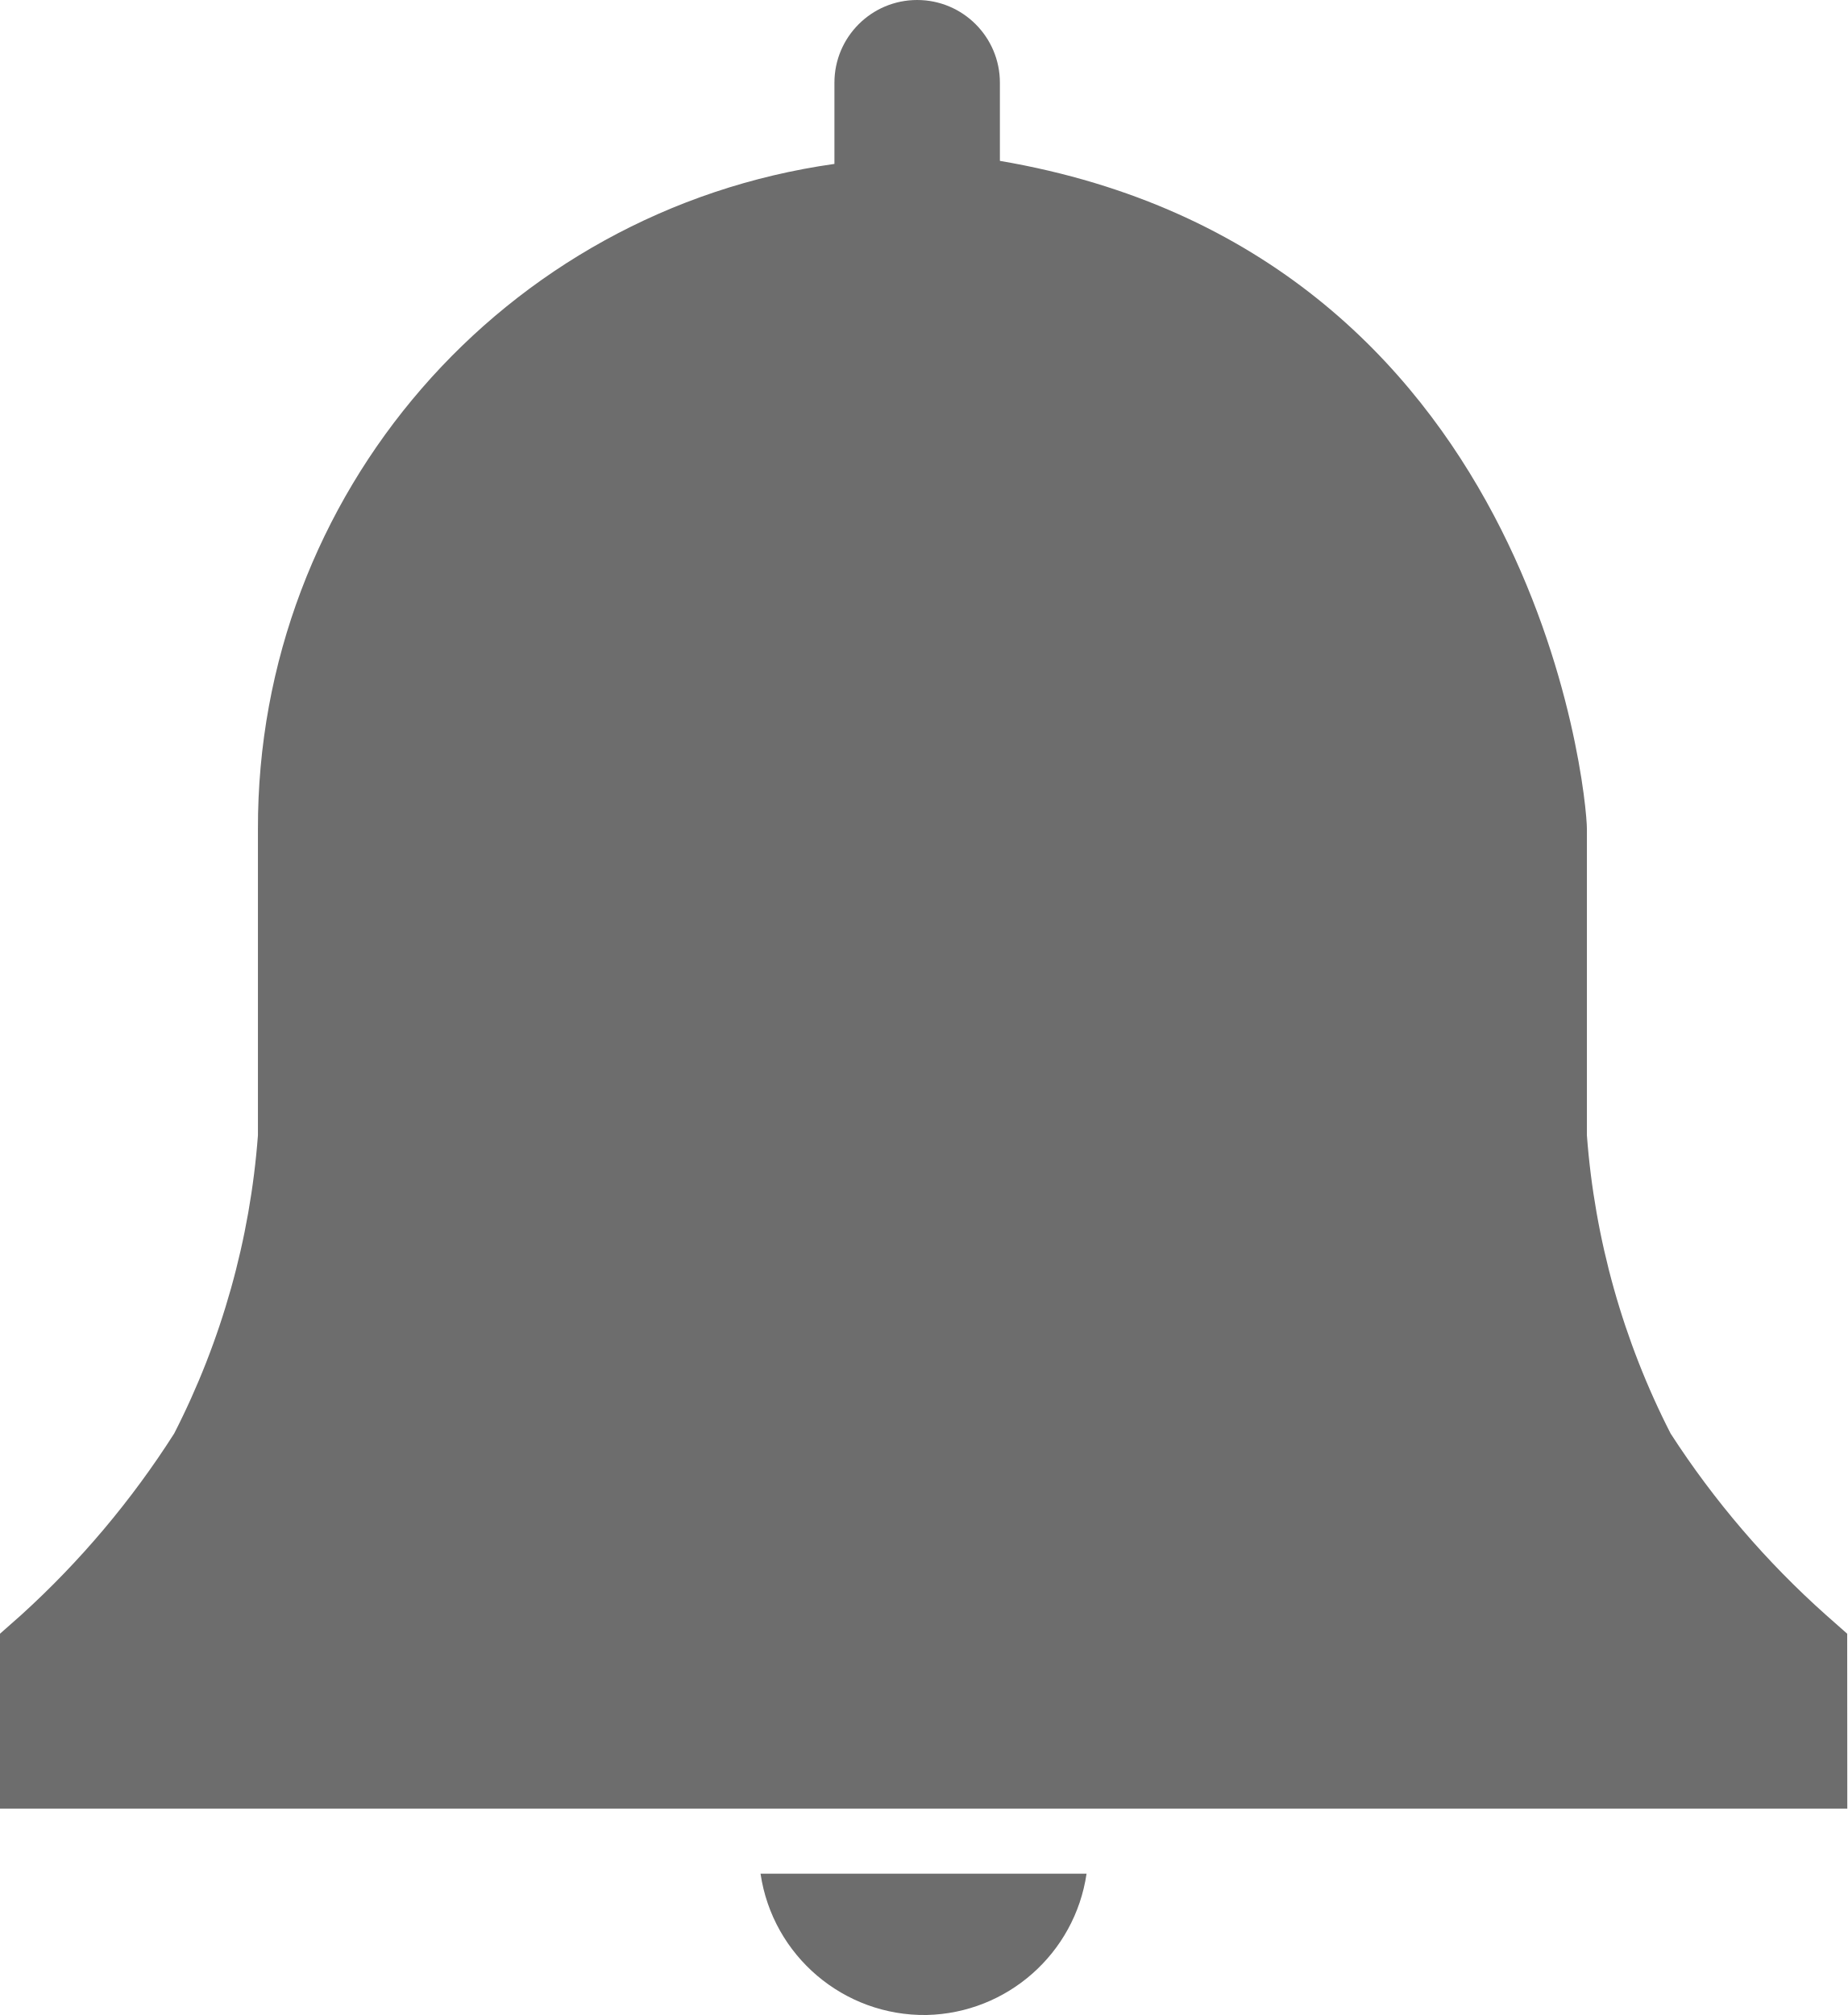
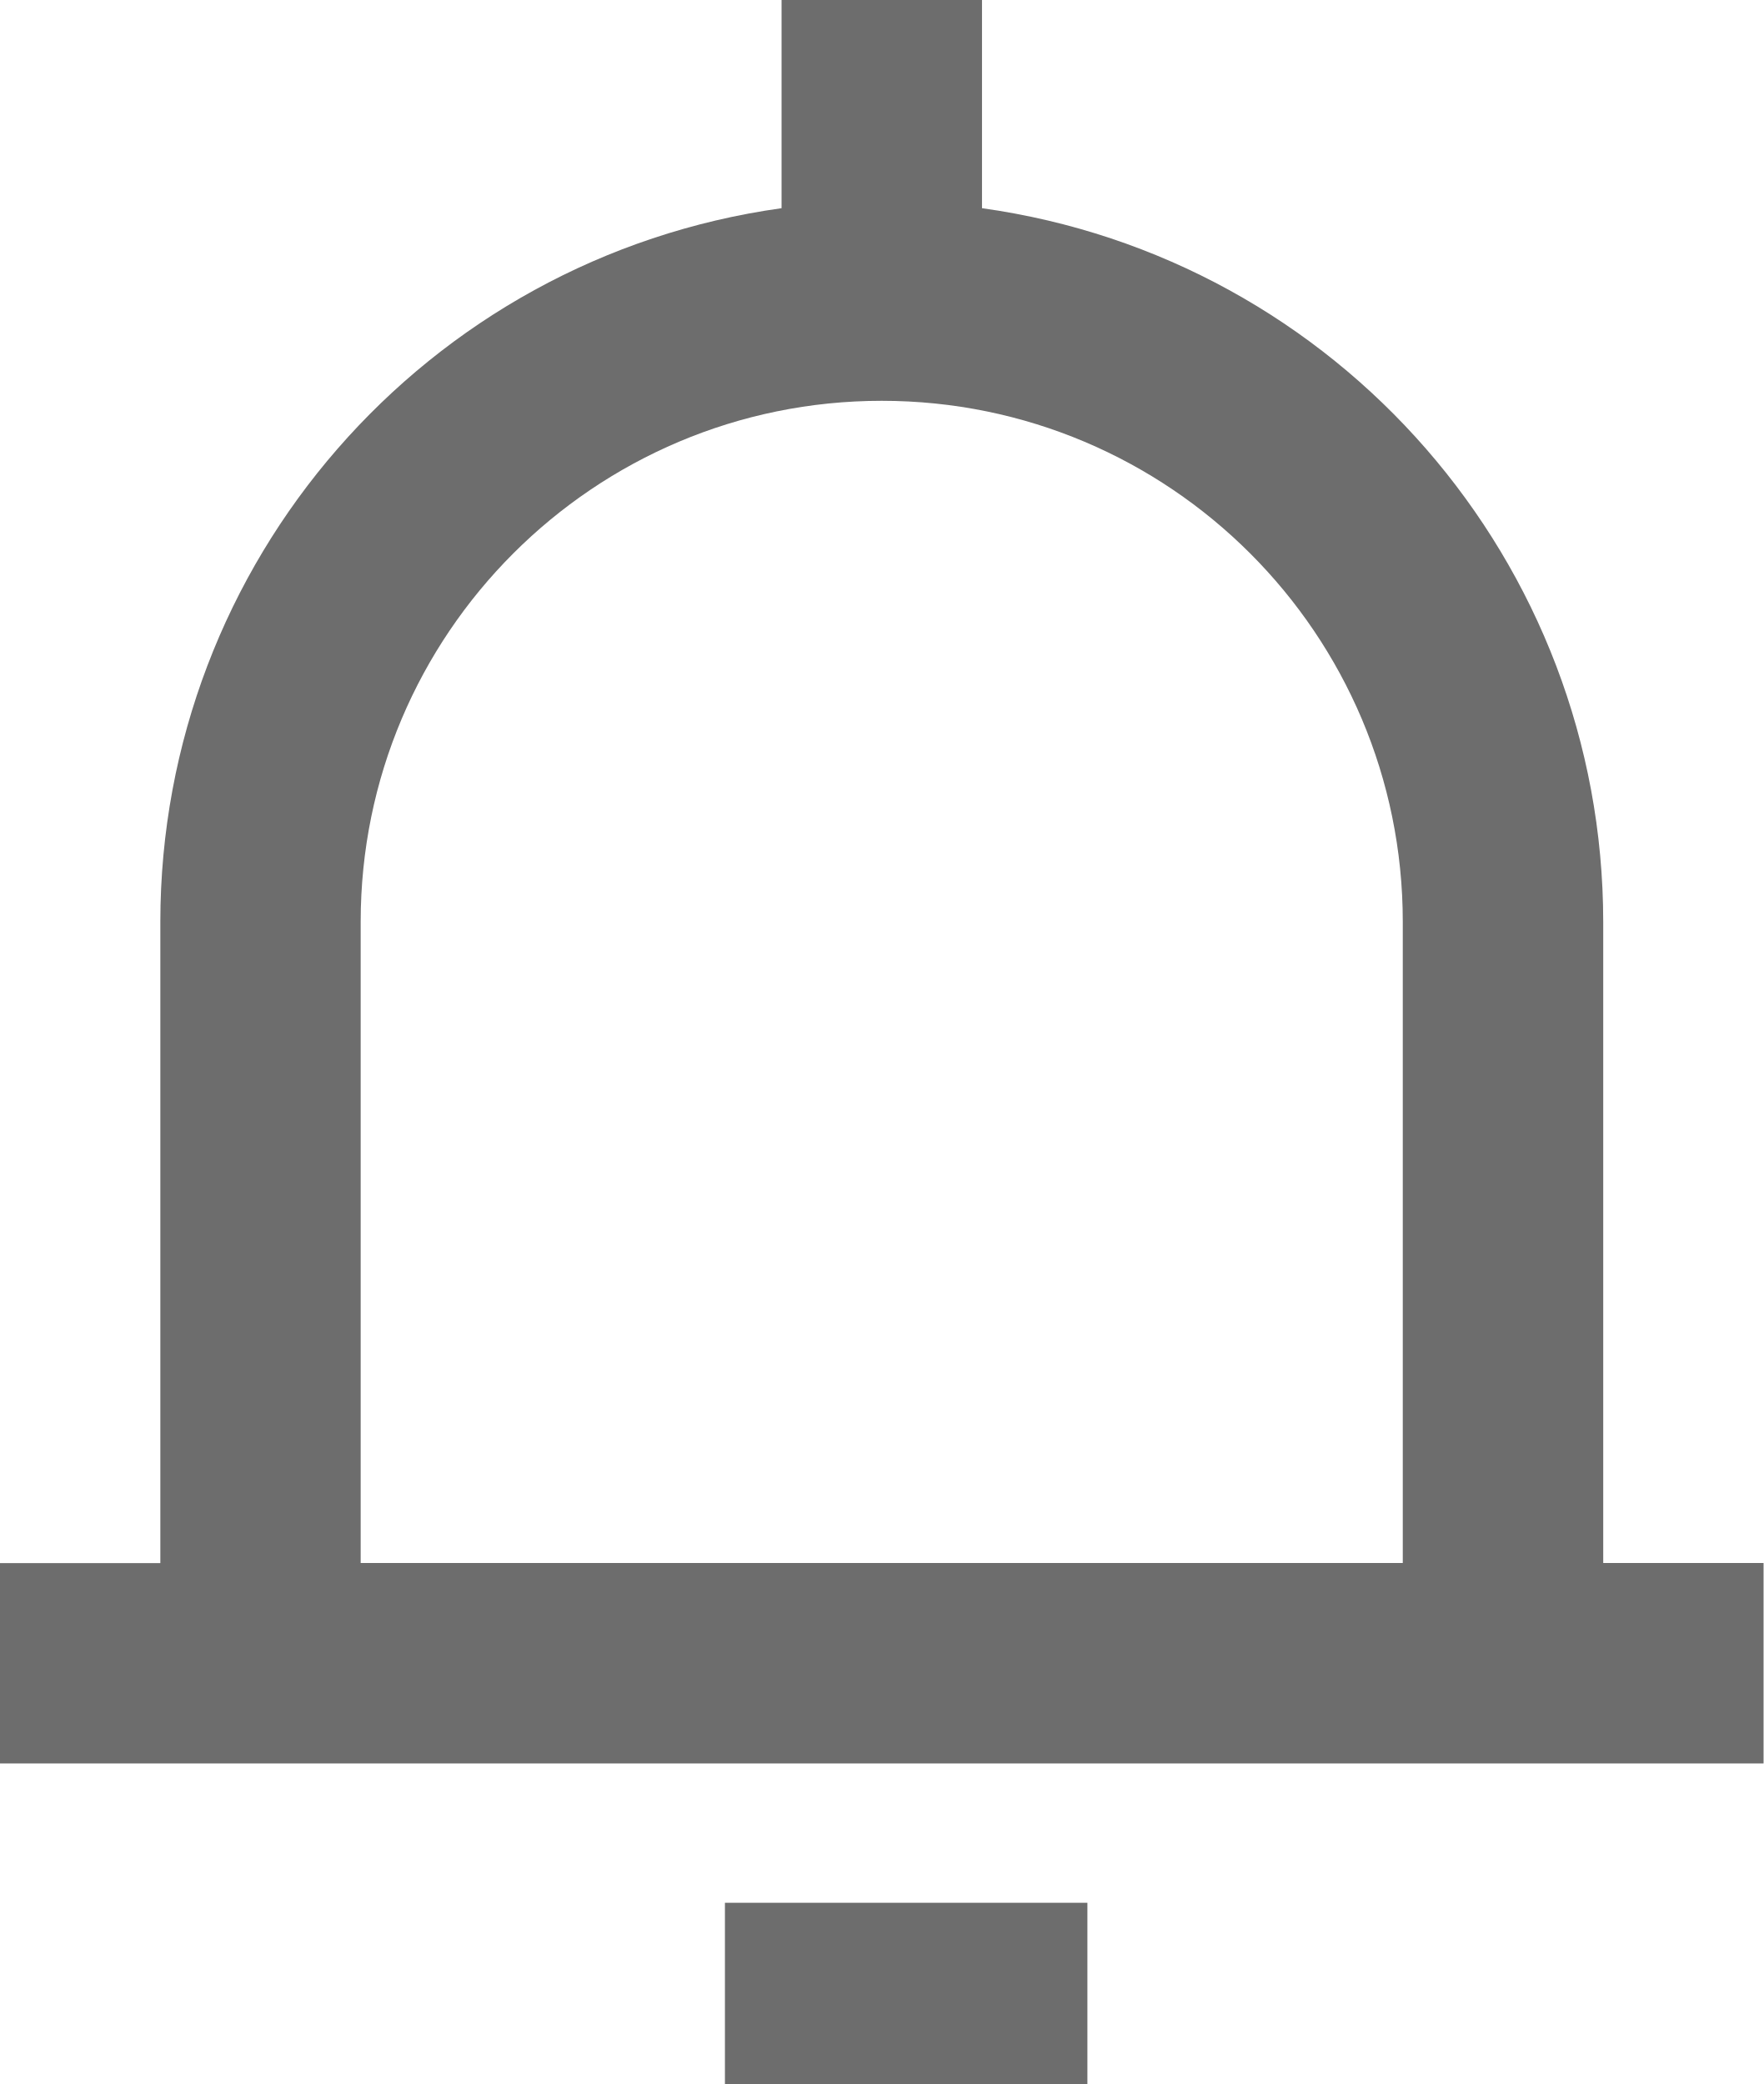
- <svg xmlns="http://www.w3.org/2000/svg" width="18.8" height="20.505" viewBox="0 0 18.8 20.505">
-   <g id="그룹_50159" data-name="그룹 50159" transform="translate(0 -2.489)">
-     <path id="패스_936" data-name="패스 936" d="M17.011,33.438A1.684,1.684,0,0,0,18.638,32H15.32A1.684,1.684,0,0,0,17.011,33.438Z" transform="translate(-7.58 -10.444)" fill="#6d6d6d" />
-     <path id="패스_937" data-name="패스 937" d="M21.849,18.4l-.214-.189a9.065,9.065,0,0,1-1.583-1.848,7.968,7.968,0,0,1-.852-3.034V10.212c0-.379-.536-5.873-5.974-6.8V2.617a.842.842,0,0,0-1.684,0v.826a6.819,6.819,0,0,0-5.867,6.769v3.116a7.968,7.968,0,0,1-.852,3.034A9.084,9.084,0,0,1,3.265,18.21l-.215.19v1.78h18.8Z" transform="translate(-3.05 0.714)" fill="#6d6d6d" />
+ <svg xmlns="http://www.w3.org/2000/svg" width="17.72" height="20.941" viewBox="0 0 17.72 20.941">
+   <g id="_510913_alarm_alert_bell_warning_icon" data-name="510913_alarm_alert_bell_warning_icon" transform="translate(-18 -15)">
+     <rect id="사각형_31873" data-name="사각형 31873" width="3.642" height="1.821" transform="translate(25.284 34.12)" fill="#6d6d6d" />
+     <path id="패스_53684" data-name="패스 53684" d="M34.109,30.706V24.263a7.244,7.244,0,0,0-6.242-7.171V15H25.853v2.092a7.244,7.244,0,0,0-6.242,7.171v6.444H18V32.72H35.72V30.706Zm-2.014,0H21.624V24.263a5.235,5.235,0,1,1,10.471,0Z" fill="#6d6d6d" />
  </g>
</svg>
